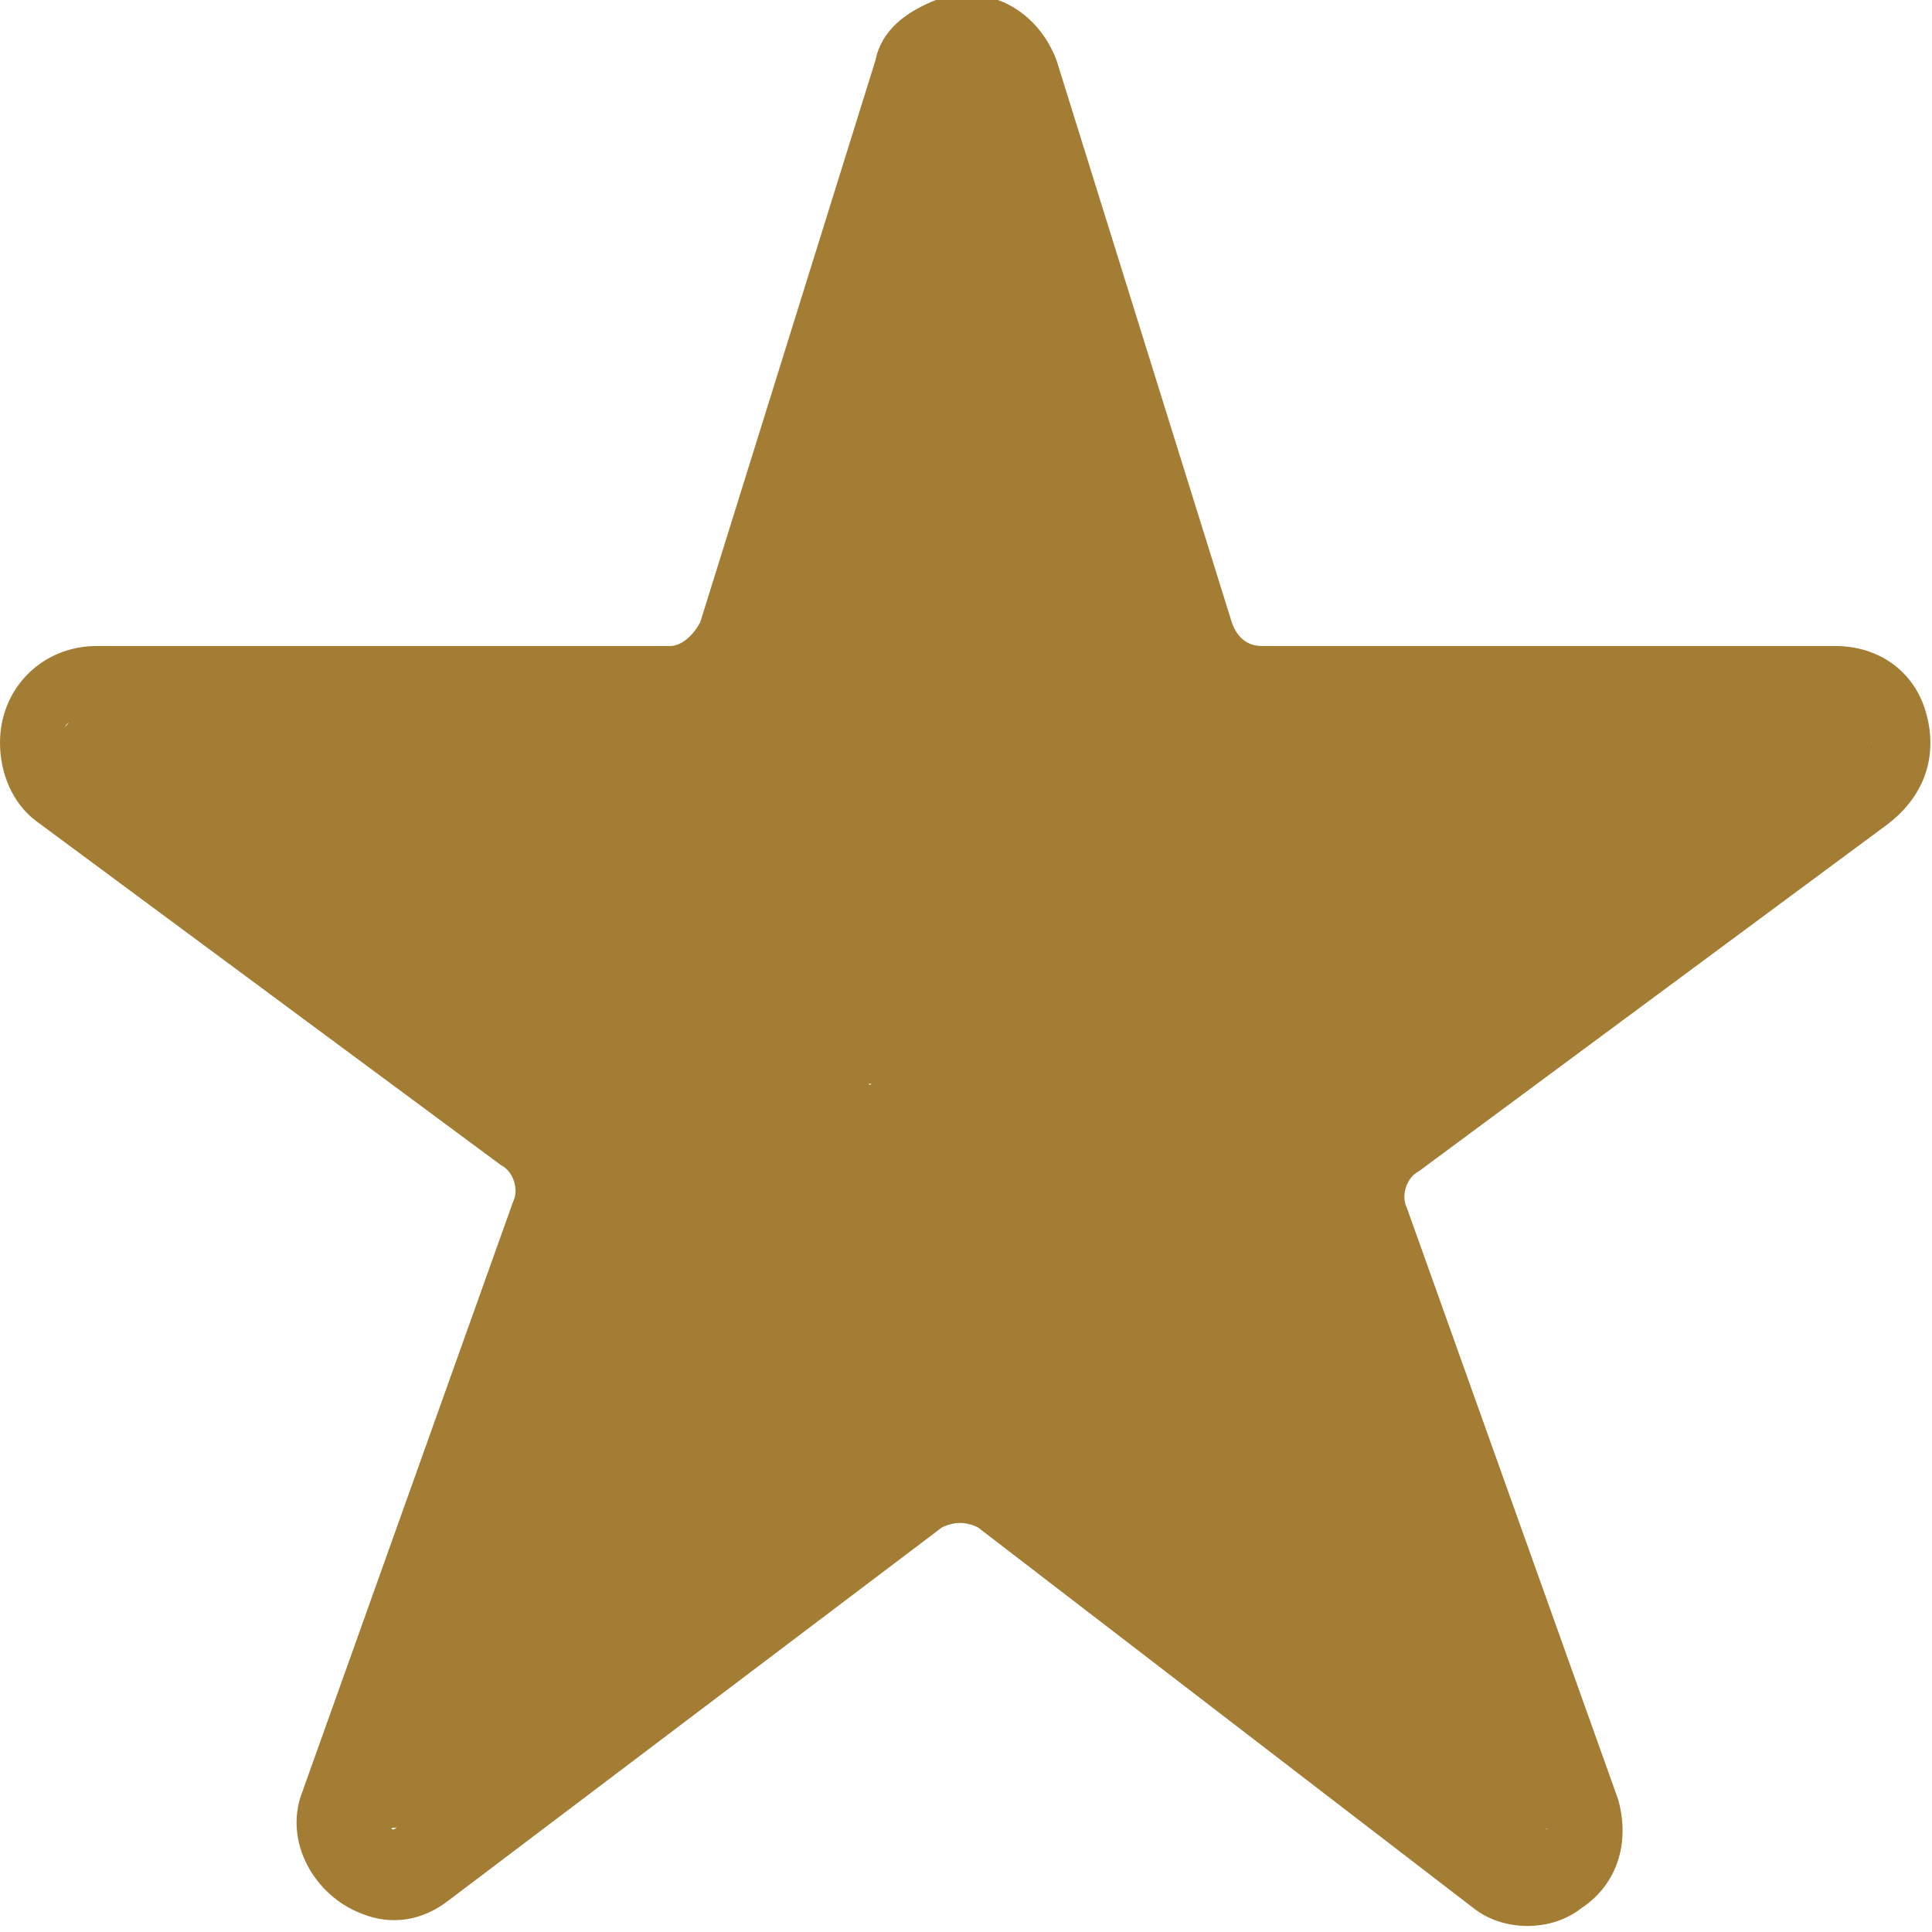
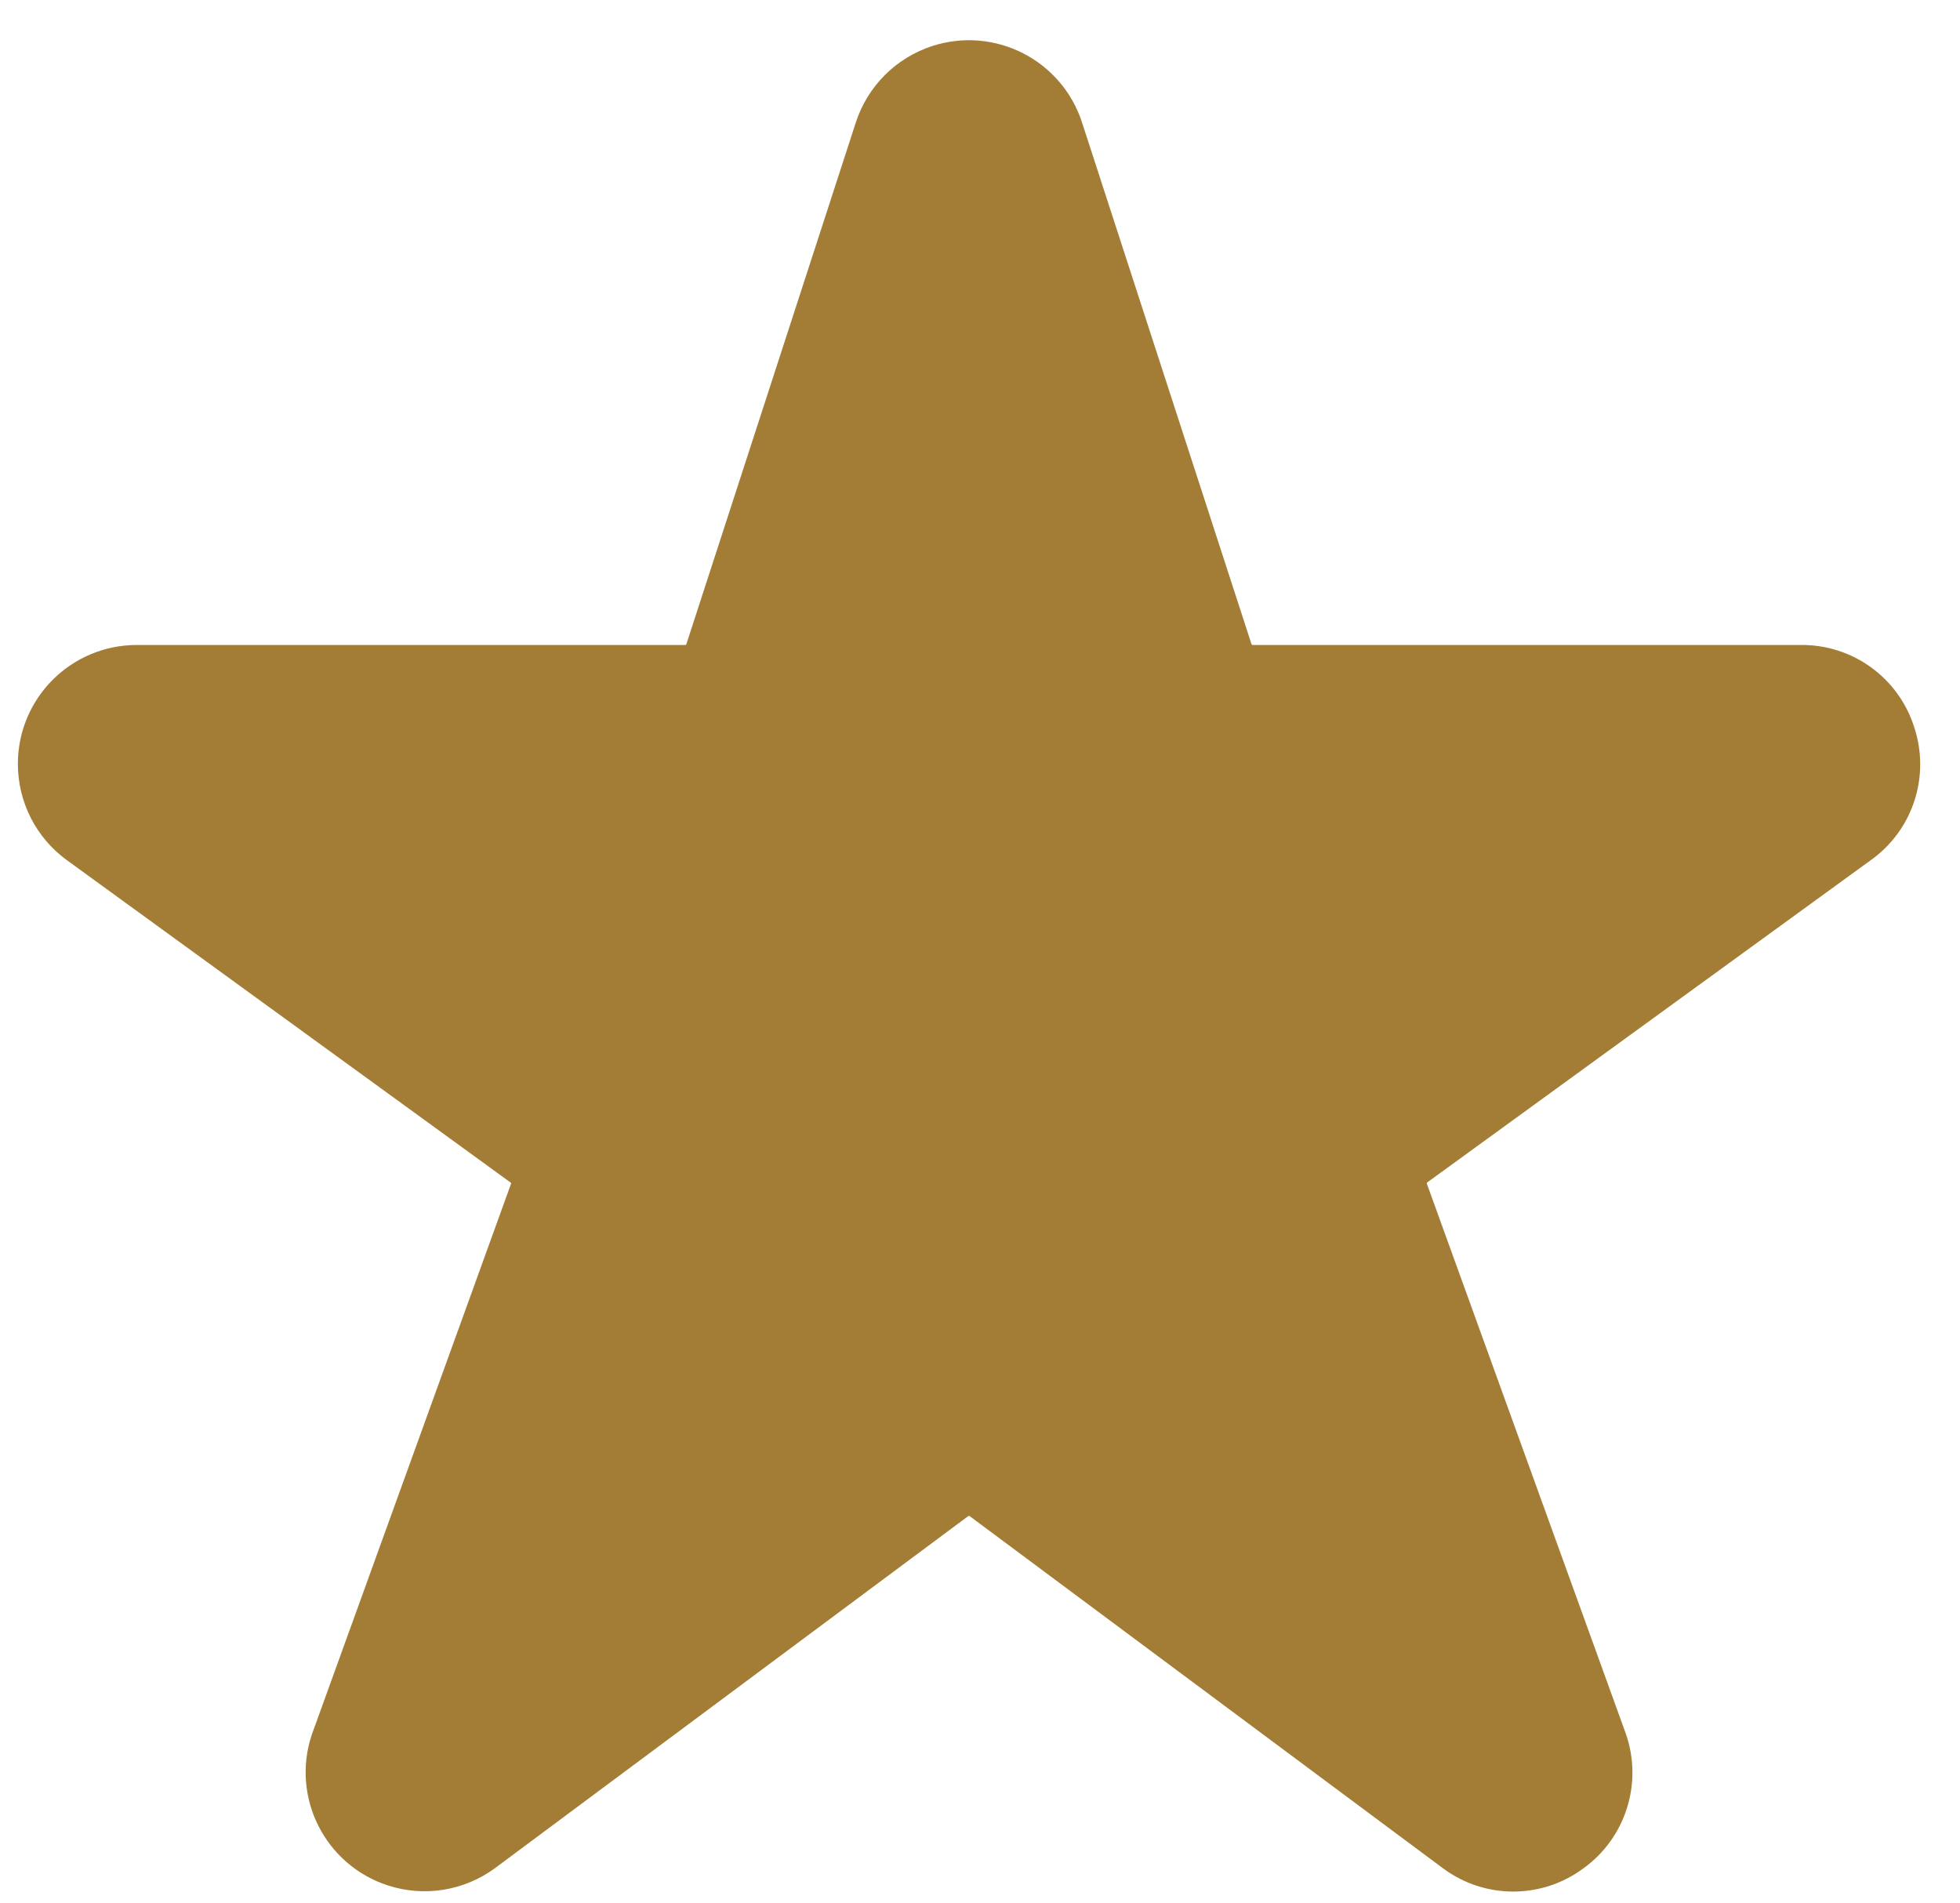
- <svg xmlns="http://www.w3.org/2000/svg" version="1.1" id="Layer_1" x="0px" y="0px" viewBox="0 0 32 32" enable-background="new 0 0 32 32" xml:space="preserve">
-   <path fill="#A37D34" d="M31.9,11.8c-0.2-0.7-0.8-1.1-1.5-1.1h-9.5c-0.2,0-0.4-0.1-0.5-0.4l-2.9-9.3c-0.3-0.8-1.1-1.3-2-1  c-0.5,0.2-0.9,0.5-1,1l-2.9,9.3c-0.1,0.2-0.3,0.4-0.5,0.4H1.6c-0.9,0-1.6,0.7-1.6,1.6c0,0.5,0.2,1,0.6,1.3l7.7,5.7  c0.2,0.1,0.3,0.4,0.2,0.6l-3.5,9.8c-0.3,0.8,0.2,1.7,1,2c0.5,0.2,1,0.1,1.4-0.2l8.2-6.2c0.2-0.1,0.4-0.1,0.6,0l8.2,6.3  c0.5,0.4,1.3,0.4,1.8,0c0.6-0.4,0.8-1.1,0.6-1.8l-3.5-9.8c-0.1-0.2,0-0.5,0.2-0.6l7.7-5.7C31.9,13.2,32.1,12.5,31.9,11.8z   M20.4,11.6L7.9,24.9c-0.6,0.4,9.8-0.4,10,0.2l7.1,5.1c0.1,0.3,0.9,0,0.6,0.1c0.4-2-0.3-2-0.4-2.1l-8.2-3.7c-0.5-0.4-1.3-0.4-1.8,0  l-6.6,2.7c-0.2,0.1-1.9,3.2-2.1,3.1c-0.2-0.1,1.4,0.1,1.4-0.1l7.3-5.7c0.2-0.7,8.6-1.9,8-2.3L1.6,11.8C1.3,11.6,1,12.2,1.1,12  c0.1-0.1,0.3-0.2,0.4-0.2L13.6,18c0.7,0,6.1-0.5,6.3-1.1L15.5,1.4c0.1-0.3,0.9-0.3,0.7-0.3c-0.8-0.1-0.8,0.3-0.8,0.5l4.5,15.3  c0.2,0.7,0.3-5.1,1-5.1l5.9,3.3c0.3,0,4.2-3.1,4.2-2.8c-0.2-0.3-1.3-0.9-1,0L20.4,11.6z" />
+ <svg xmlns="http://www.w3.org/2000/svg" width="34" height="33" viewBox="0 0 34 33" fill="none">
+   <path d="M32.73 12.767C32.527 12.118 31.922 11.679 31.243 11.687H21.73C21.504 11.687 21.304 11.541 21.234 11.327L18.295 2.28C18.029 1.458 17.148 1.008 16.326 1.274C15.849 1.429 15.475 1.803 15.321 2.28L12.382 11.327C12.312 11.541 12.112 11.687 11.886 11.687H2.373C1.51 11.687 0.81 12.386 0.81 13.25C0.81 13.75 1.049 14.221 1.454 14.515L9.151 20.106C9.33 20.234 9.408 20.461 9.346 20.672L5.879 30.257C5.612 31.078 6.061 31.96 6.883 32.227C7.361 32.382 7.884 32.298 8.289 32.001L16.502 25.892C16.683 25.761 16.927 25.759 17.11 25.889L25.331 32.005C25.877 32.41 26.623 32.41 27.169 32.005C27.728 31.606 27.957 30.887 27.732 30.238L24.276 20.686C24.207 20.472 24.283 20.237 24.465 20.104L32.161 14.513C32.715 14.12 32.945 13.411 32.73 12.767Z" fill="#A37D36" stroke="#A37D36" />
</svg>
